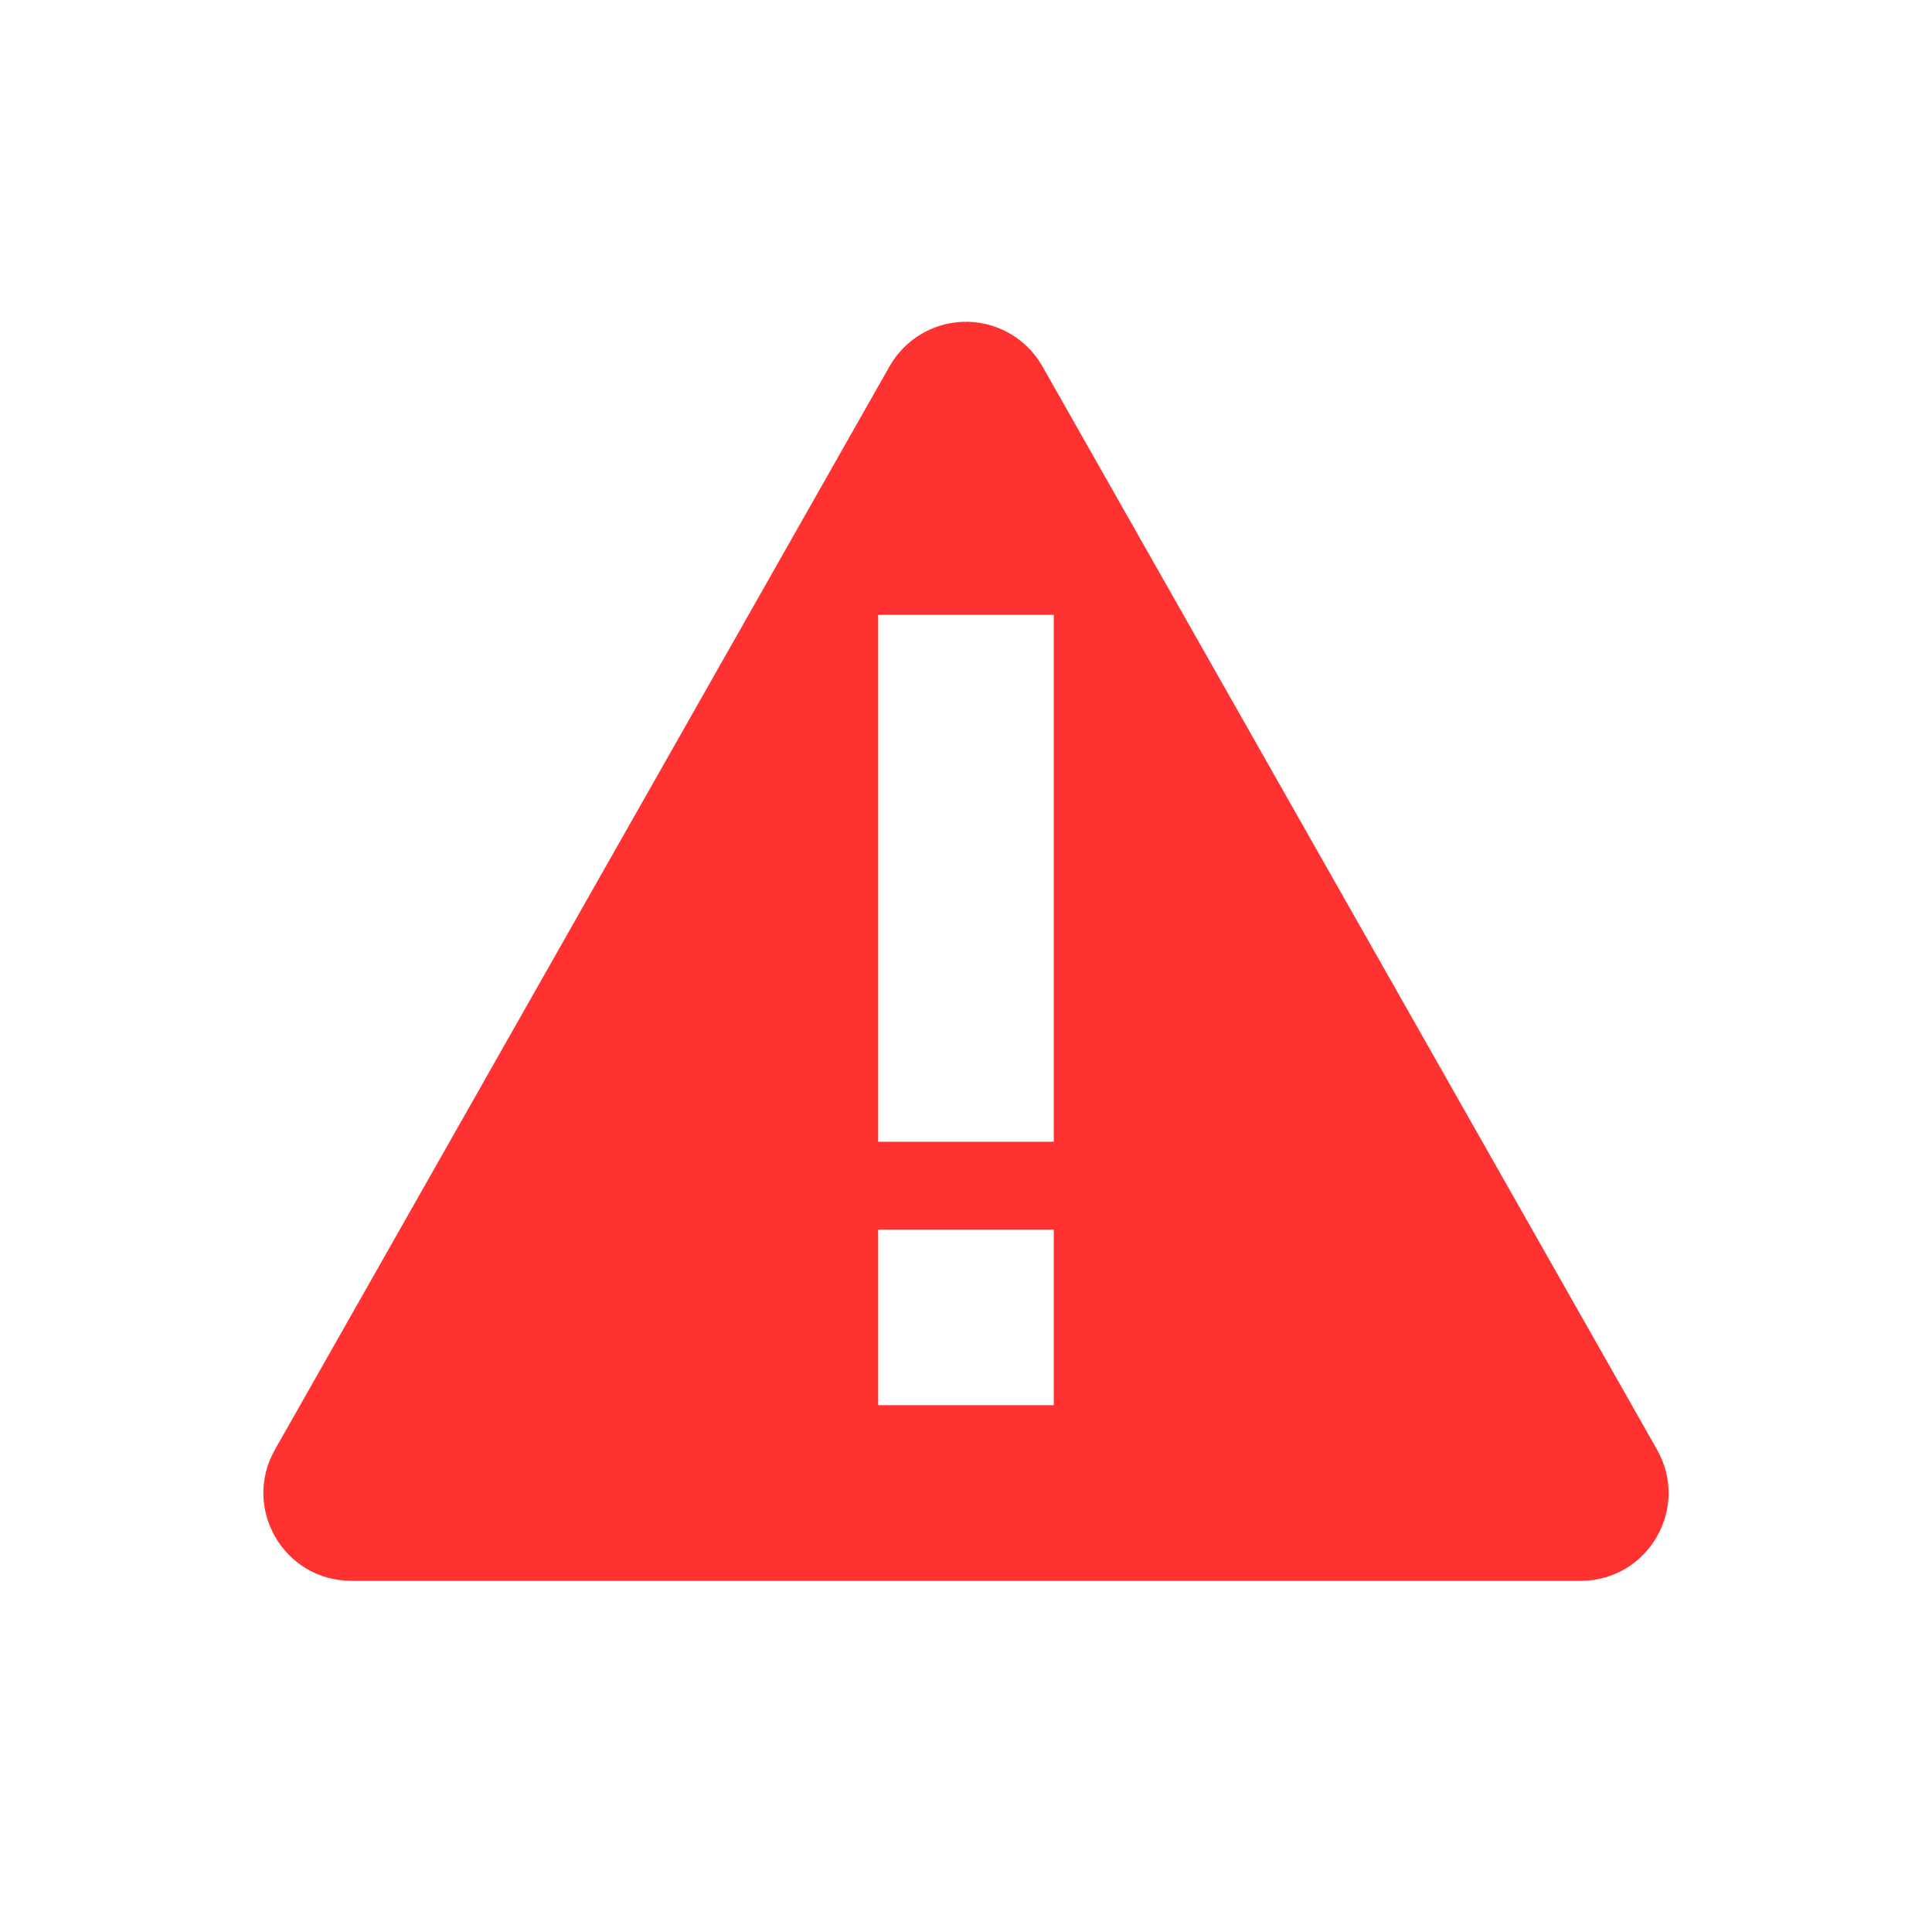
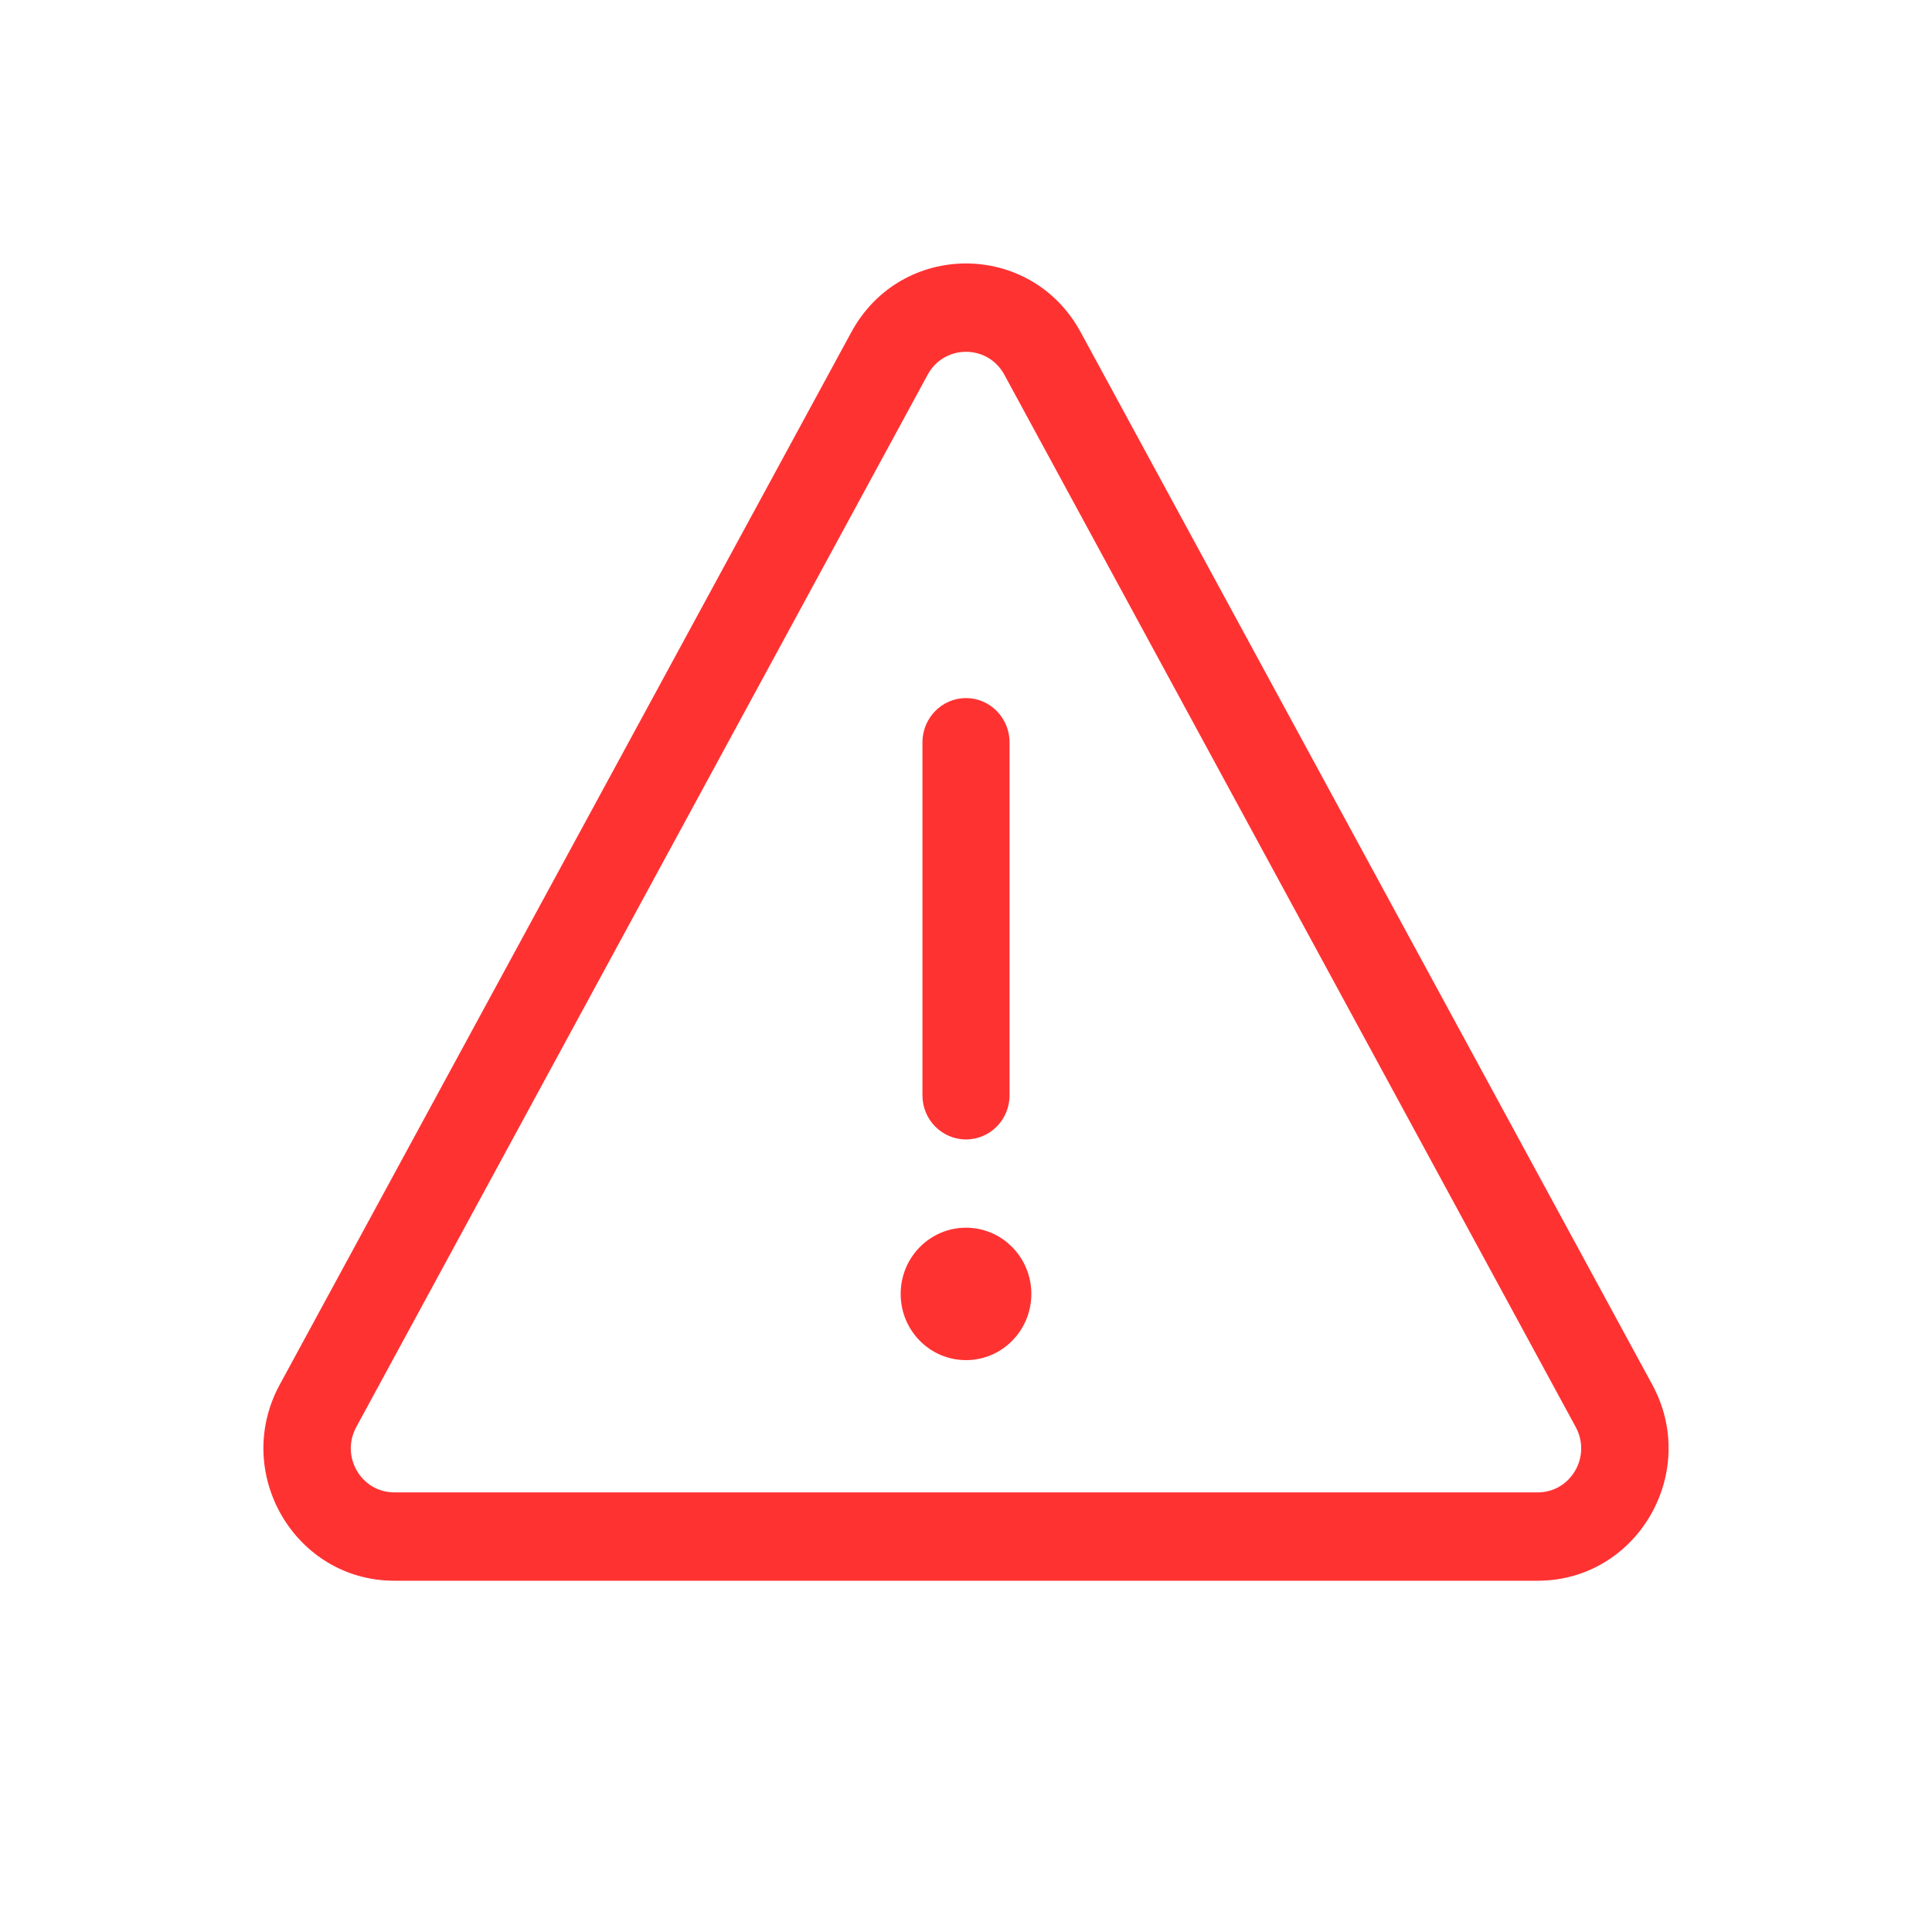
<svg xmlns="http://www.w3.org/2000/svg" id="svg4353" width="22" height="22" version="1.1" viewBox="0 0 22 22">
  <defs id="defs8">
    <style id="current-color-scheme" type="text/css">
   .ColorScheme-Text { color:#dedede; } .ColorScheme-Highlight { color:#5294e2; } .ColorScheme-ButtonBackground { color:#dedede; }
  </style>
  </defs>
+   <path id="rect2018" style="opacity:1;fill:#ff3232;fill-opacity:1;fill-rule:evenodd;stroke:none;stroke-linecap:round;stroke-linejoin:round" d="M 11 3 C 10.489 3 9.978 3.261 9.695 3.781 L 3.186 15.766 C 2.64 16.77 3.358 18 4.49 18 L 17.51 18 C 18.642 18 19.36 16.77 18.814 15.766 L 12.305 3.781 C 12.022 3.261 11.511 3 11 3 z M 11 4.006 C 11.17 4.006 11.341 4.092 11.436 4.266 L 17.943 16.25 C 18.125 16.585 17.887 16.994 17.51 16.994 L 4.49 16.994 C 4.113 16.994 3.875 16.585 4.057 16.25 L 10.564 4.266 C 10.659 4.092 10.83 4.006 11 4.006 z M 11 7.949 C 10.726 7.949 10.504 8.176 10.504 8.453 L 10.504 12.473 C 10.504 12.75 10.726 12.975 11 12.975 C 11.274 12.975 11.496 12.75 11.496 12.473 L 11.496 8.453 C 11.496 8.176 11.274 7.949 11 7.949 z M 11 13.98 C 10.589 13.98 10.256 14.318 10.256 14.734 C 10.256 15.151 10.589 15.488 11 15.488 C 11.411 15.488 11.744 15.151 11.744 14.734 C 11.744 14.318 11.411 13.98 11 13.98 z " />
  <g id="apport">
    <rect id="rect5178" width="22" height="22" x="0" y="-0.002" style="opacity:0.001;fill:currentColor" />
-     <g style="display:inline;enable-background:new" transform="translate(-302.0002,358.0011)" id="g7830">
-       <path class="warning" style="color:#000000;font-style:normal;font-variant:normal;font-weight:normal;font-stretch:normal;font-size:medium;line-height:normal;font-family:sans-serif;text-indent:0;text-align:start;text-decoration:none;text-decoration-line:none;text-decoration-style:solid;text-decoration-color:#000000;letter-spacing:normal;word-spacing:normal;text-transform:none;writing-mode:lr-tb;direction:ltr;baseline-shift:baseline;text-anchor:start;white-space:normal;clip-rule:nonzero;display:inline;overflow:visible;visibility:visible;opacity:1;isolation:auto;mix-blend-mode:normal;color-interpolation:sRGB;color-interpolation-filters:linearRGB;solid-color:#000000;solid-opacity:1;fill:#ff3232;fill-opacity:1;fill-rule:evenodd;stroke:none;stroke-width:2;stroke-linecap:butt;stroke-linejoin:round;stroke-miterlimit:4;stroke-dasharray:none;stroke-dashoffset:0;stroke-opacity:1;color-rendering:auto;image-rendering:auto;shape-rendering:auto;text-rendering:auto;enable-background:accumulate" d="m 312.955,-354.336 c -0.343,0.015 -0.654,0.206 -0.824,0.504 l -7,12.338 c -0.379,0.667 0.103,1.494 0.869,1.494 h 14 c 0.767,-3.2e-4 1.248,-0.828 0.869,-1.494 l -7,-12.338 c -0.186,-0.326 -0.539,-0.521 -0.914,-0.504 z M 312,-351 h 2 v 6 h -2 z m 0,7 h 2 v 2 h -2 z" id="path4374" />
-       <rect y="-355.003" x="305" height="16" width="16" id="rect6704" style="color:#bebebe;display:inline;overflow:visible;visibility:visible;fill:none;stroke:none;stroke-width:1;marker:none" />
-     </g>
  </g>
</svg>
